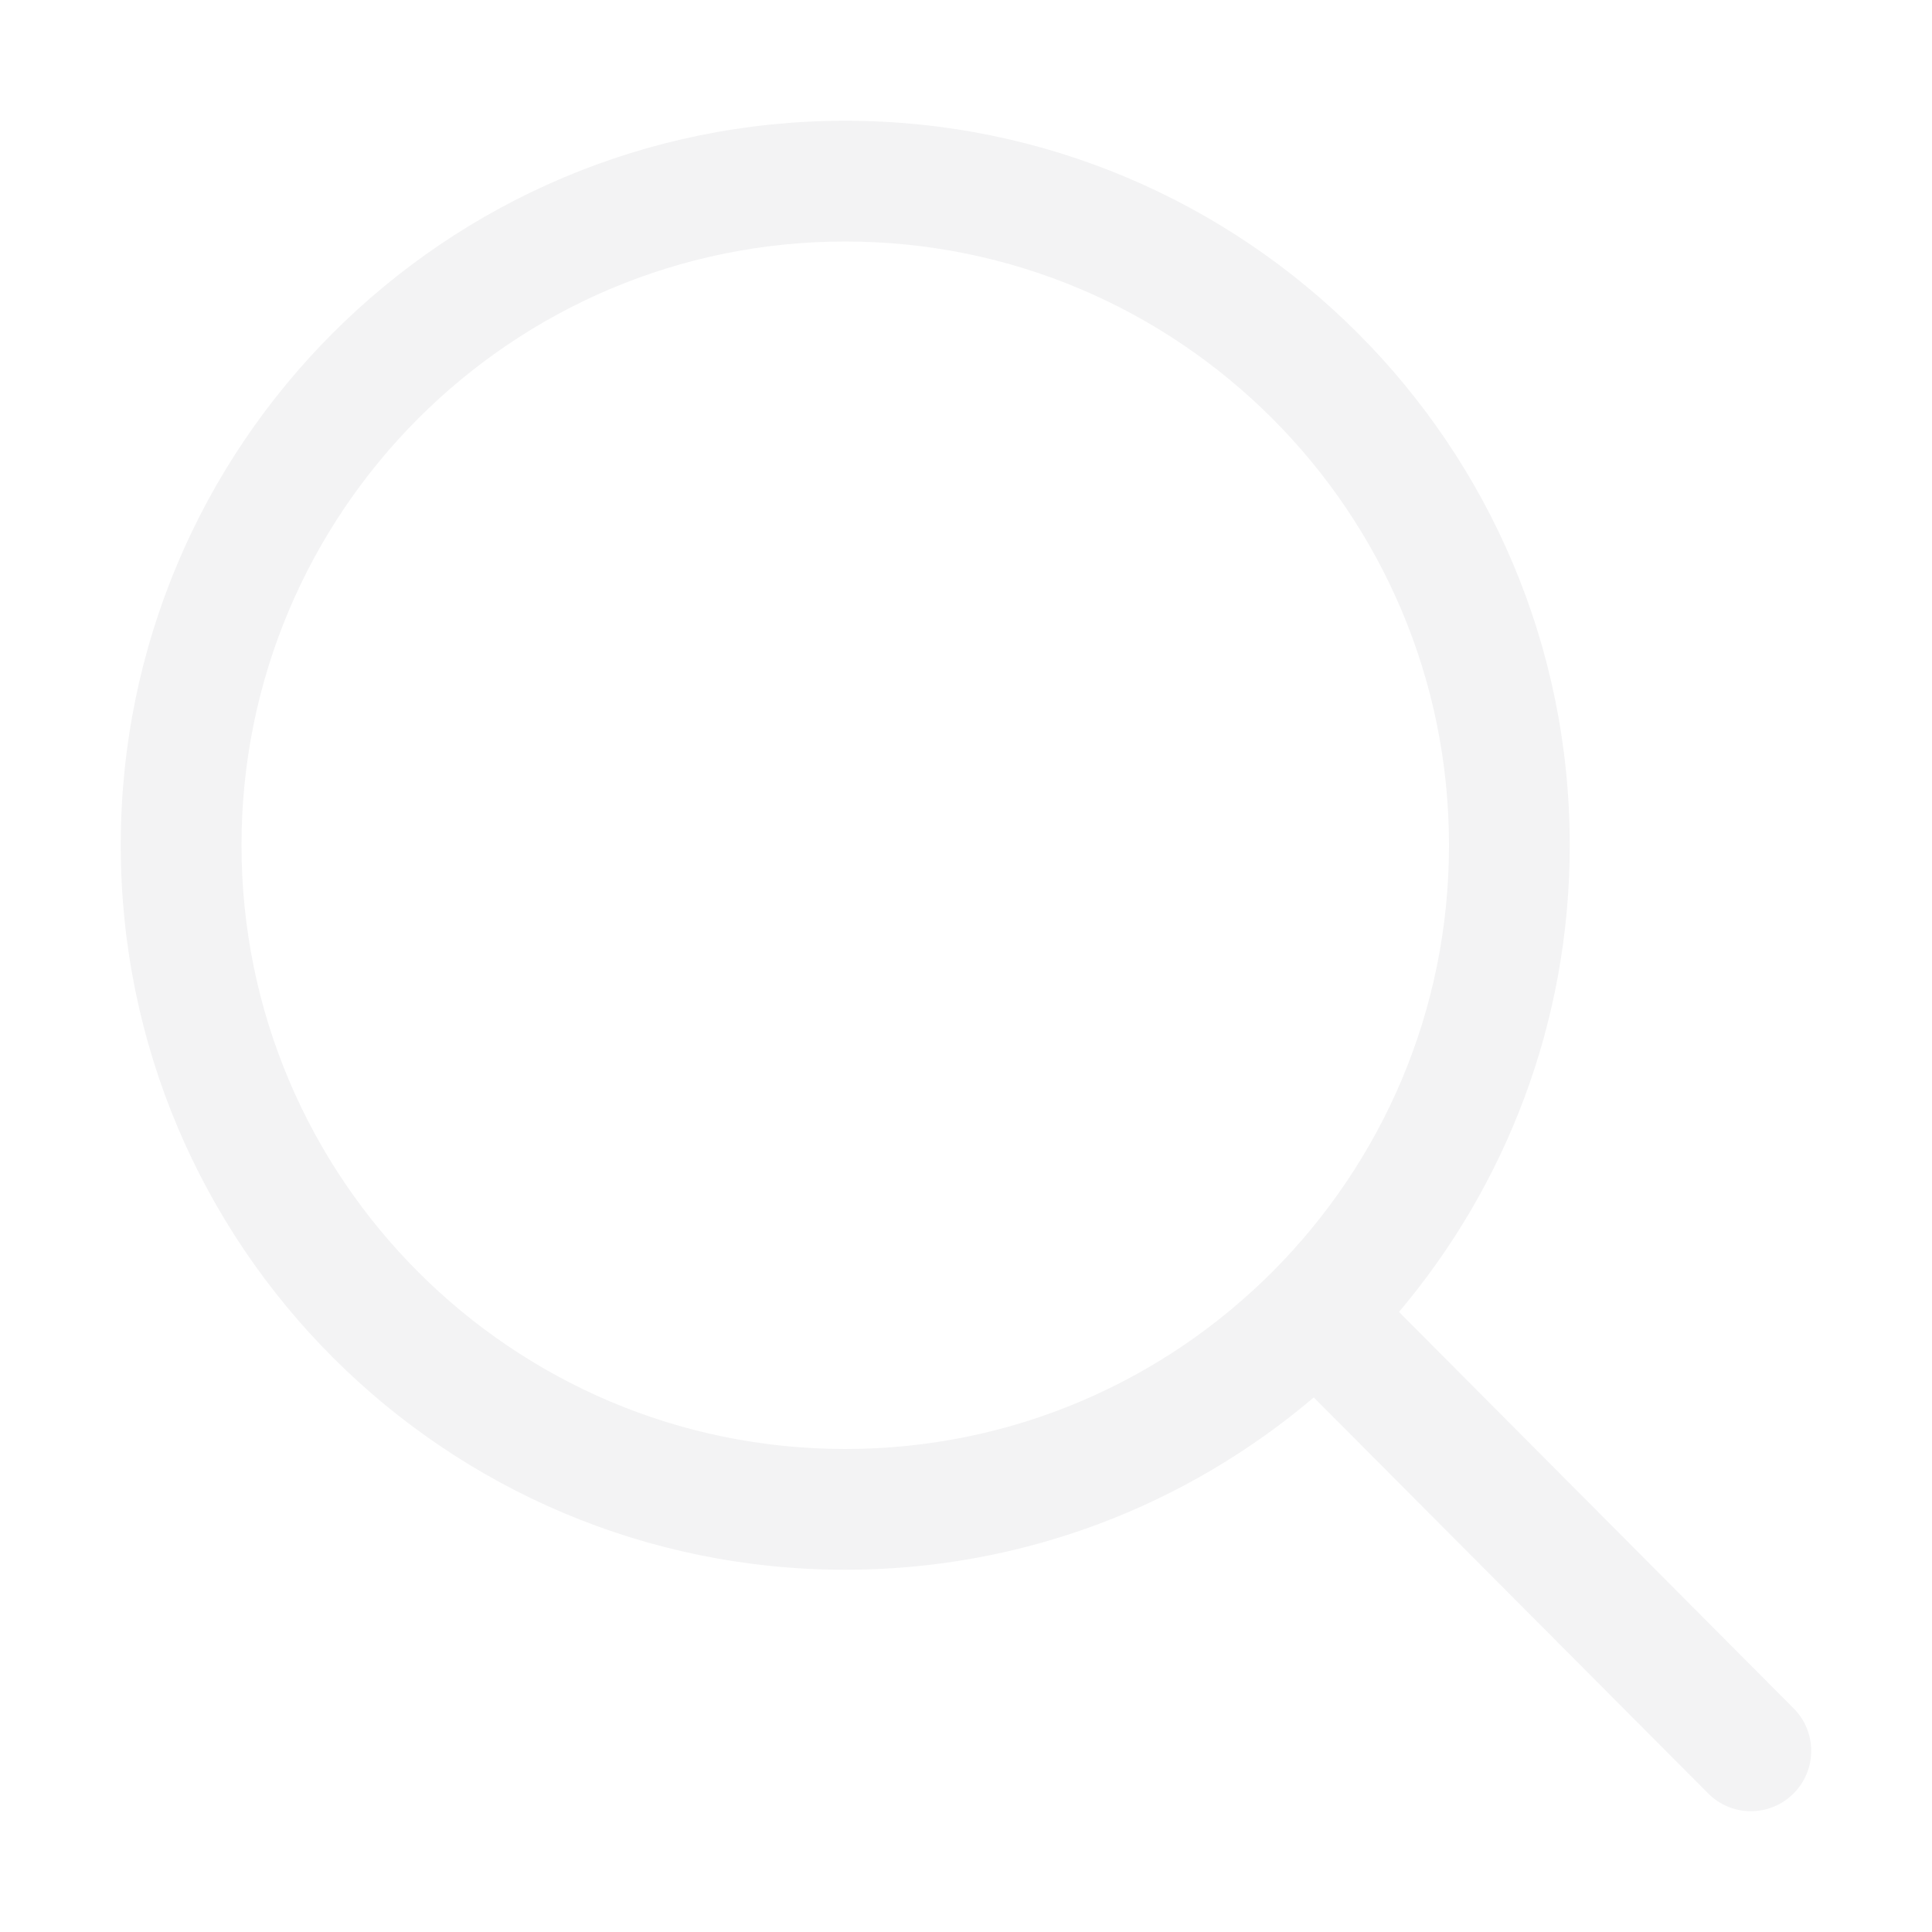
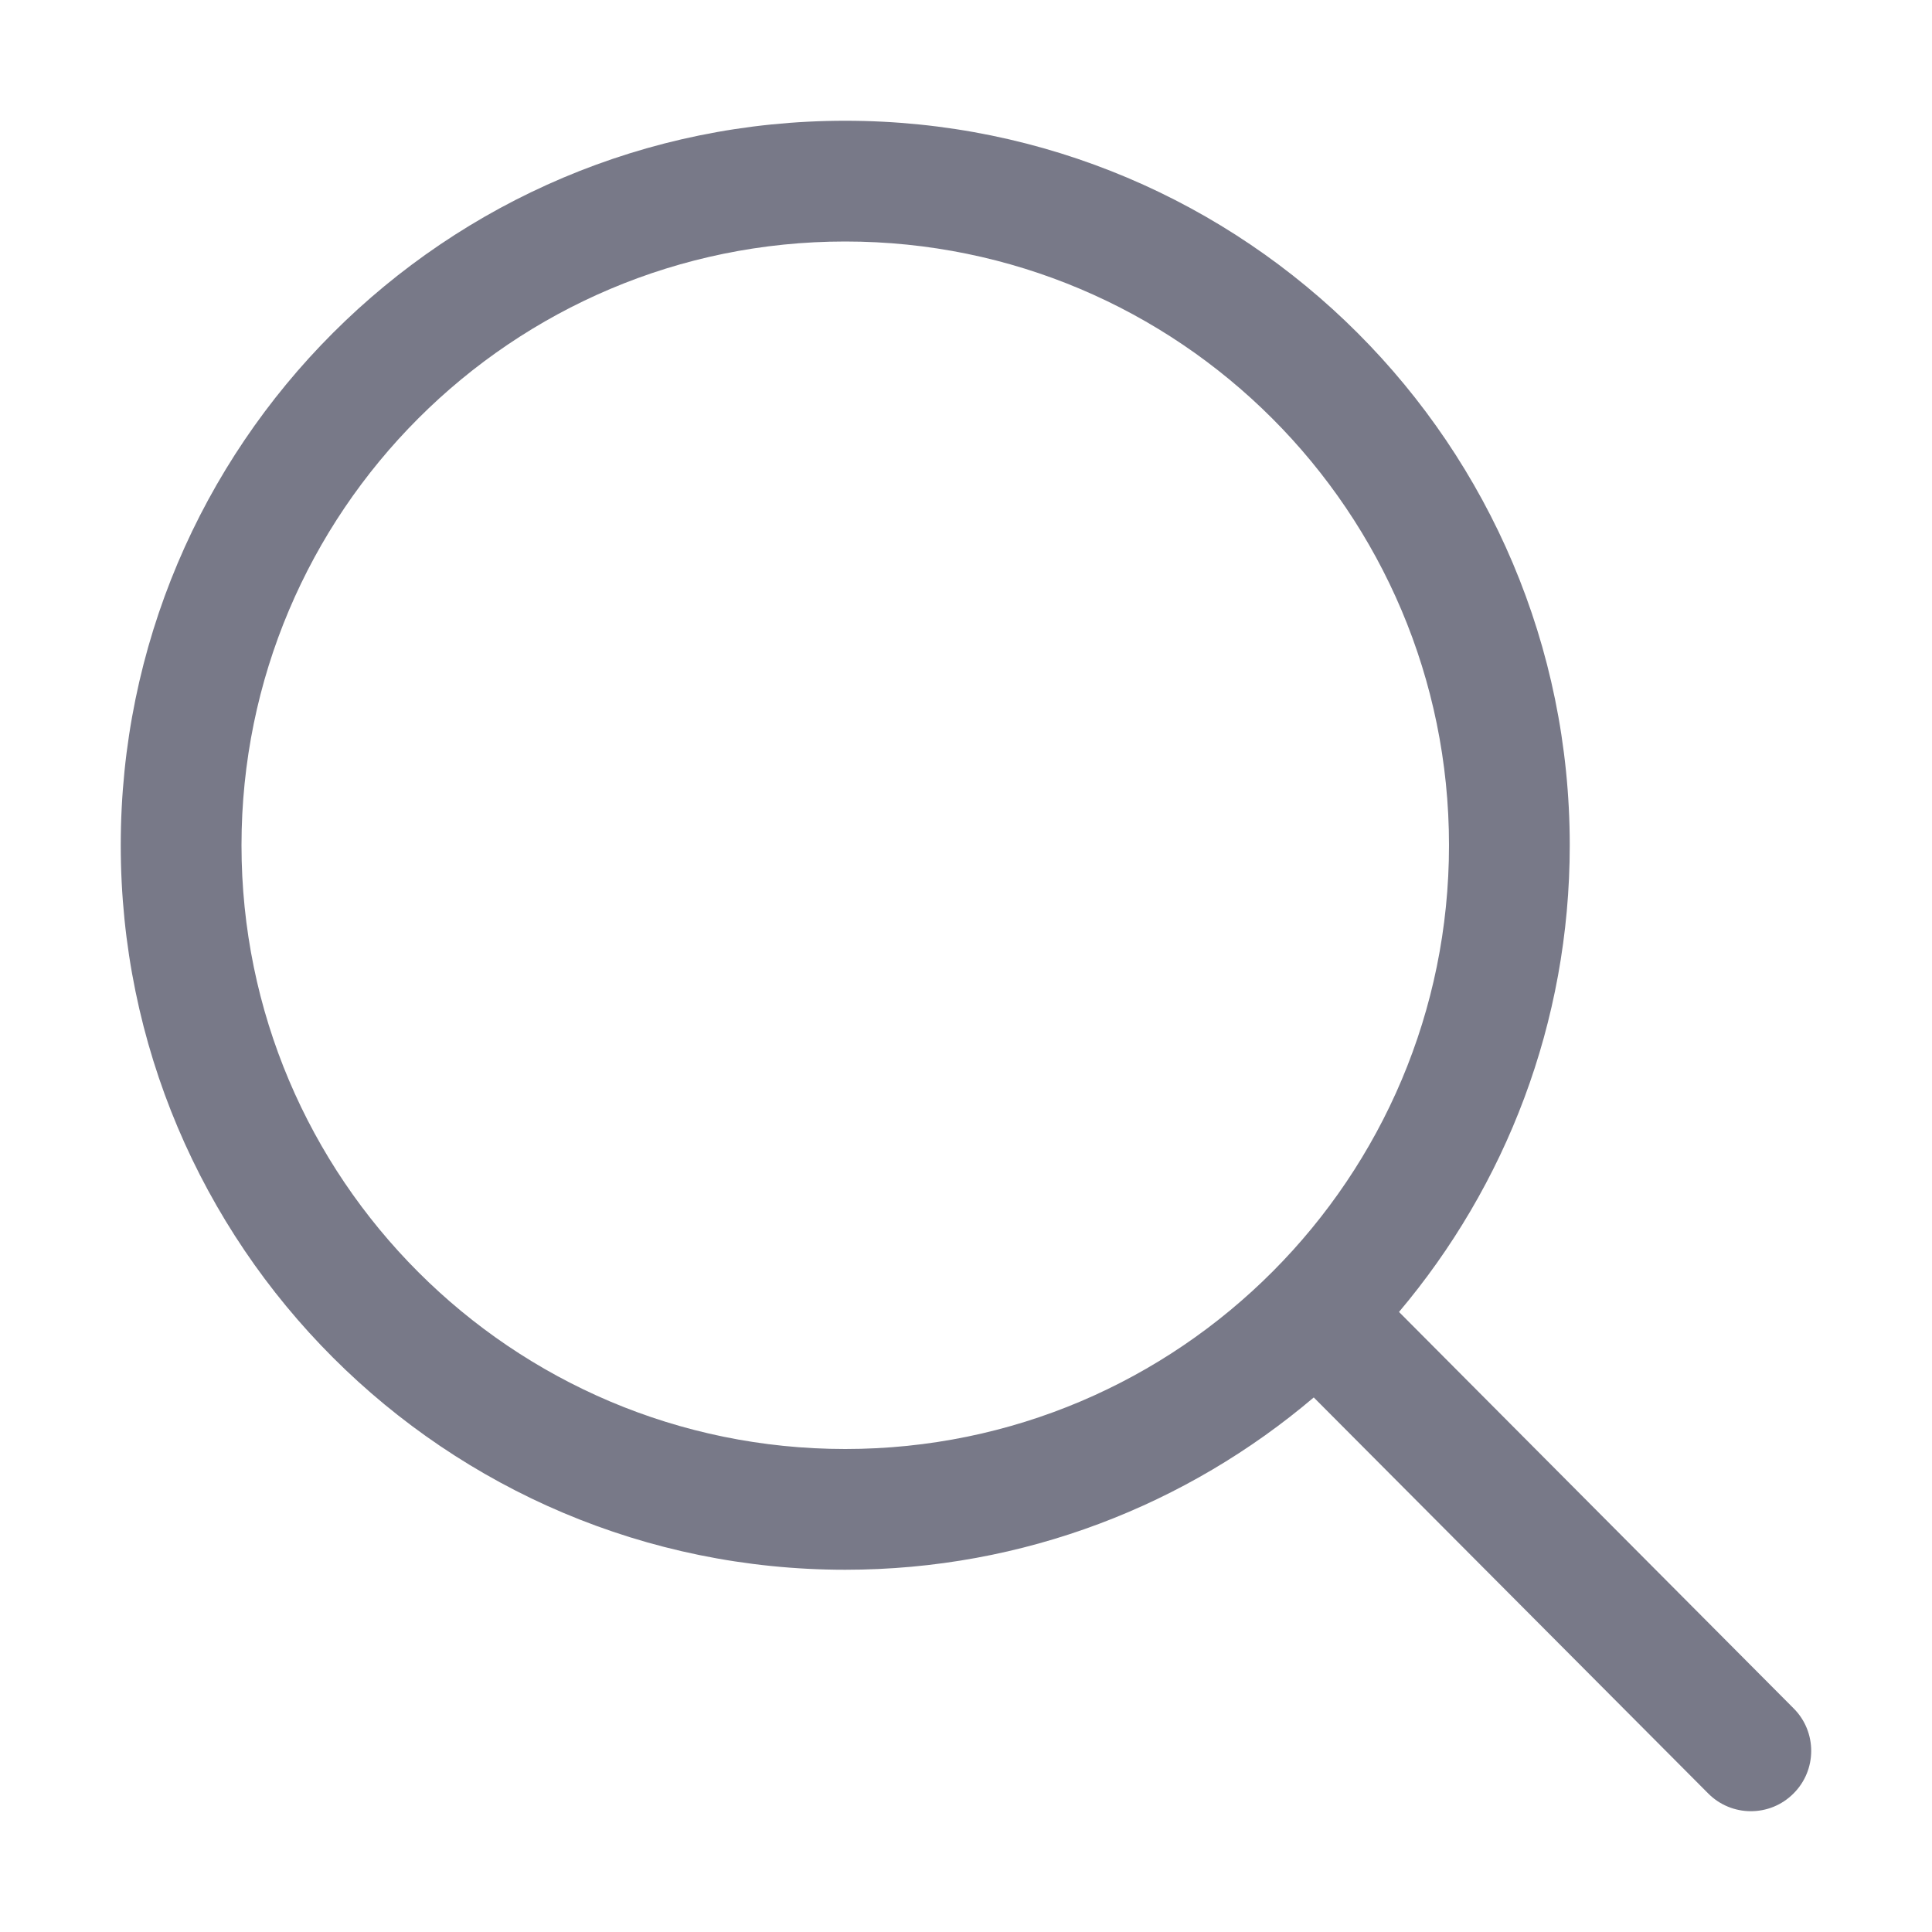
<svg xmlns="http://www.w3.org/2000/svg" width="16" height="16" viewBox="0 0 16 16" fill="none">
-   <path d="M12 7C12 4.239 9.761 2 7 2C4.239 2 2 4.239 2 7C2 9.761 4.239 12 7 12C8.384 12 9.636 11.438 10.542 10.528C11.443 9.623 12 8.377 12 7ZM13 7C13 8.473 12.467 9.821 11.586 10.865L14.854 14.148C15.049 14.343 15.048 14.66 14.852 14.854C14.657 15.049 14.34 15.048 14.146 14.852L10.88 11.573C9.834 12.461 8.48 13 7 13C3.686 13 1 10.314 1 7C1 3.686 3.686 1 7 1C10.314 1 13 3.686 13 7Z" fill="#F3F3F4" />
+   <path d="M12 7C12 4.239 9.761 2 7 2C4.239 2 2 4.239 2 7C2 9.761 4.239 12 7 12C8.384 12 9.636 11.438 10.542 10.528C11.443 9.623 12 8.377 12 7ZM13 7C13 8.473 12.467 9.821 11.586 10.865L14.854 14.148C15.049 14.343 15.048 14.66 14.852 14.854C14.657 15.049 14.34 15.048 14.146 14.852L10.88 11.573C9.834 12.461 8.48 13 7 13C3.686 13 1 10.314 1 7C1 3.686 3.686 1 7 1C10.314 1 13 3.686 13 7Z" fill="#787988" />
</svg>
